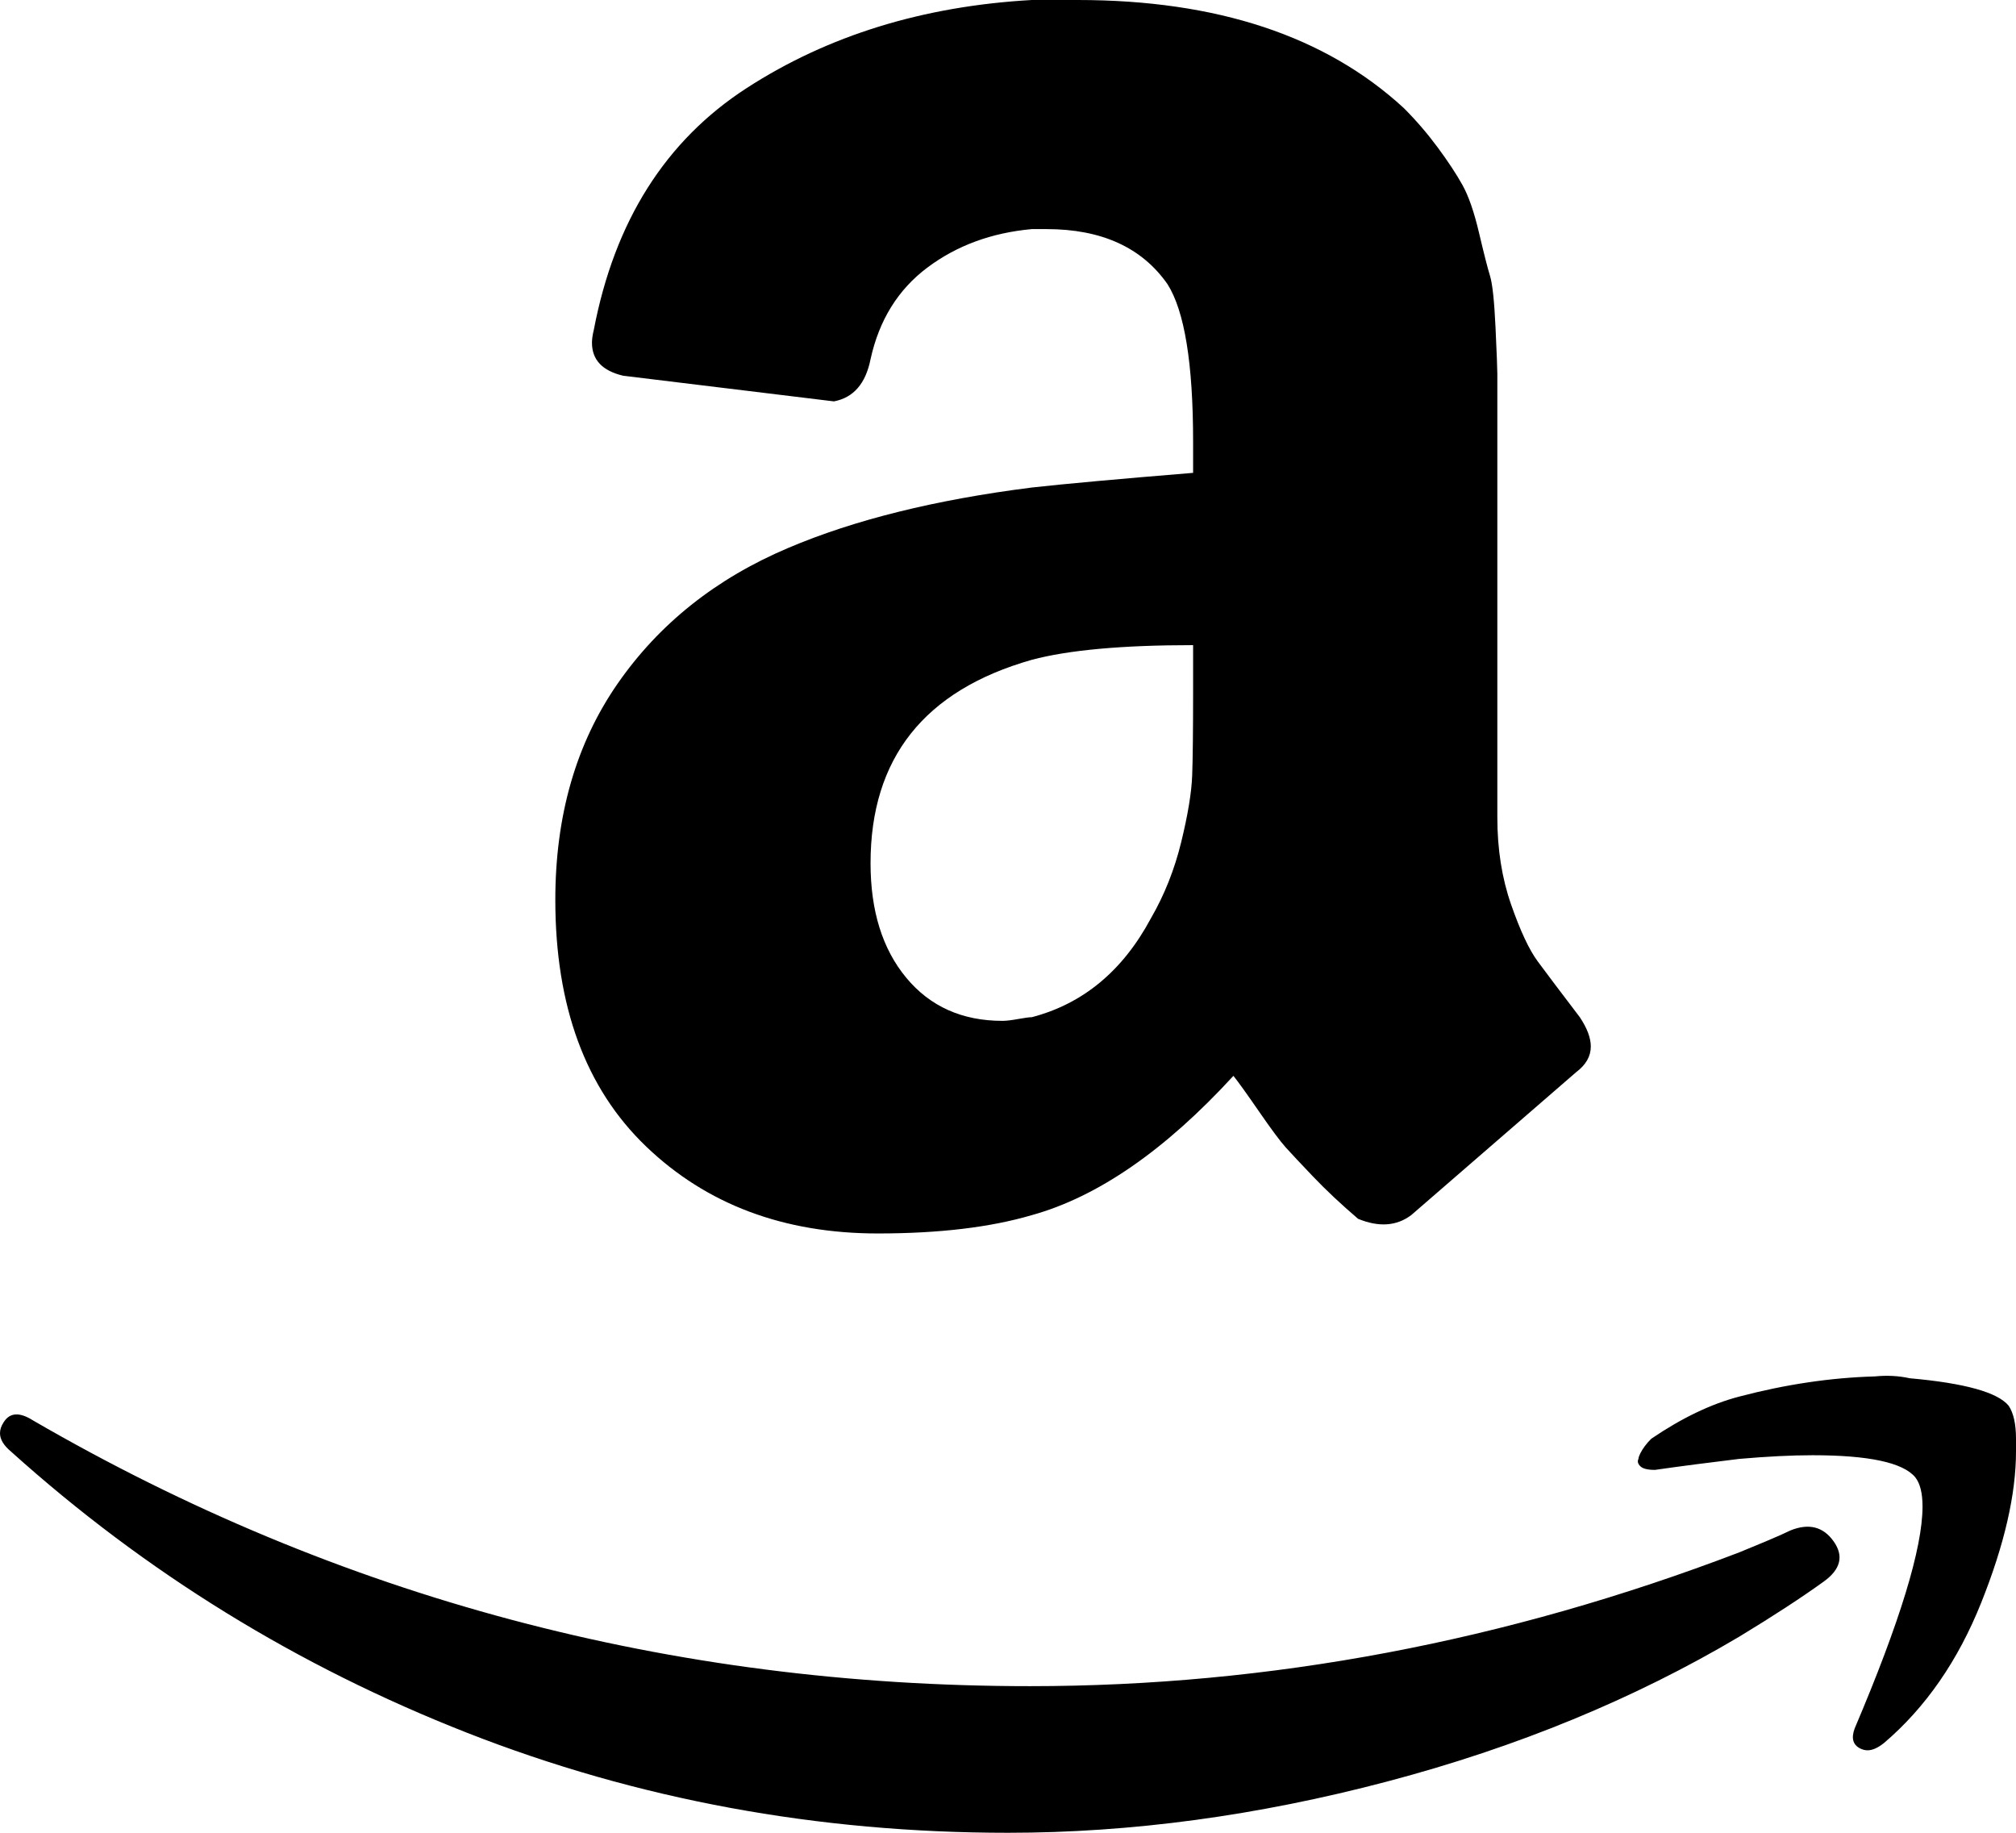
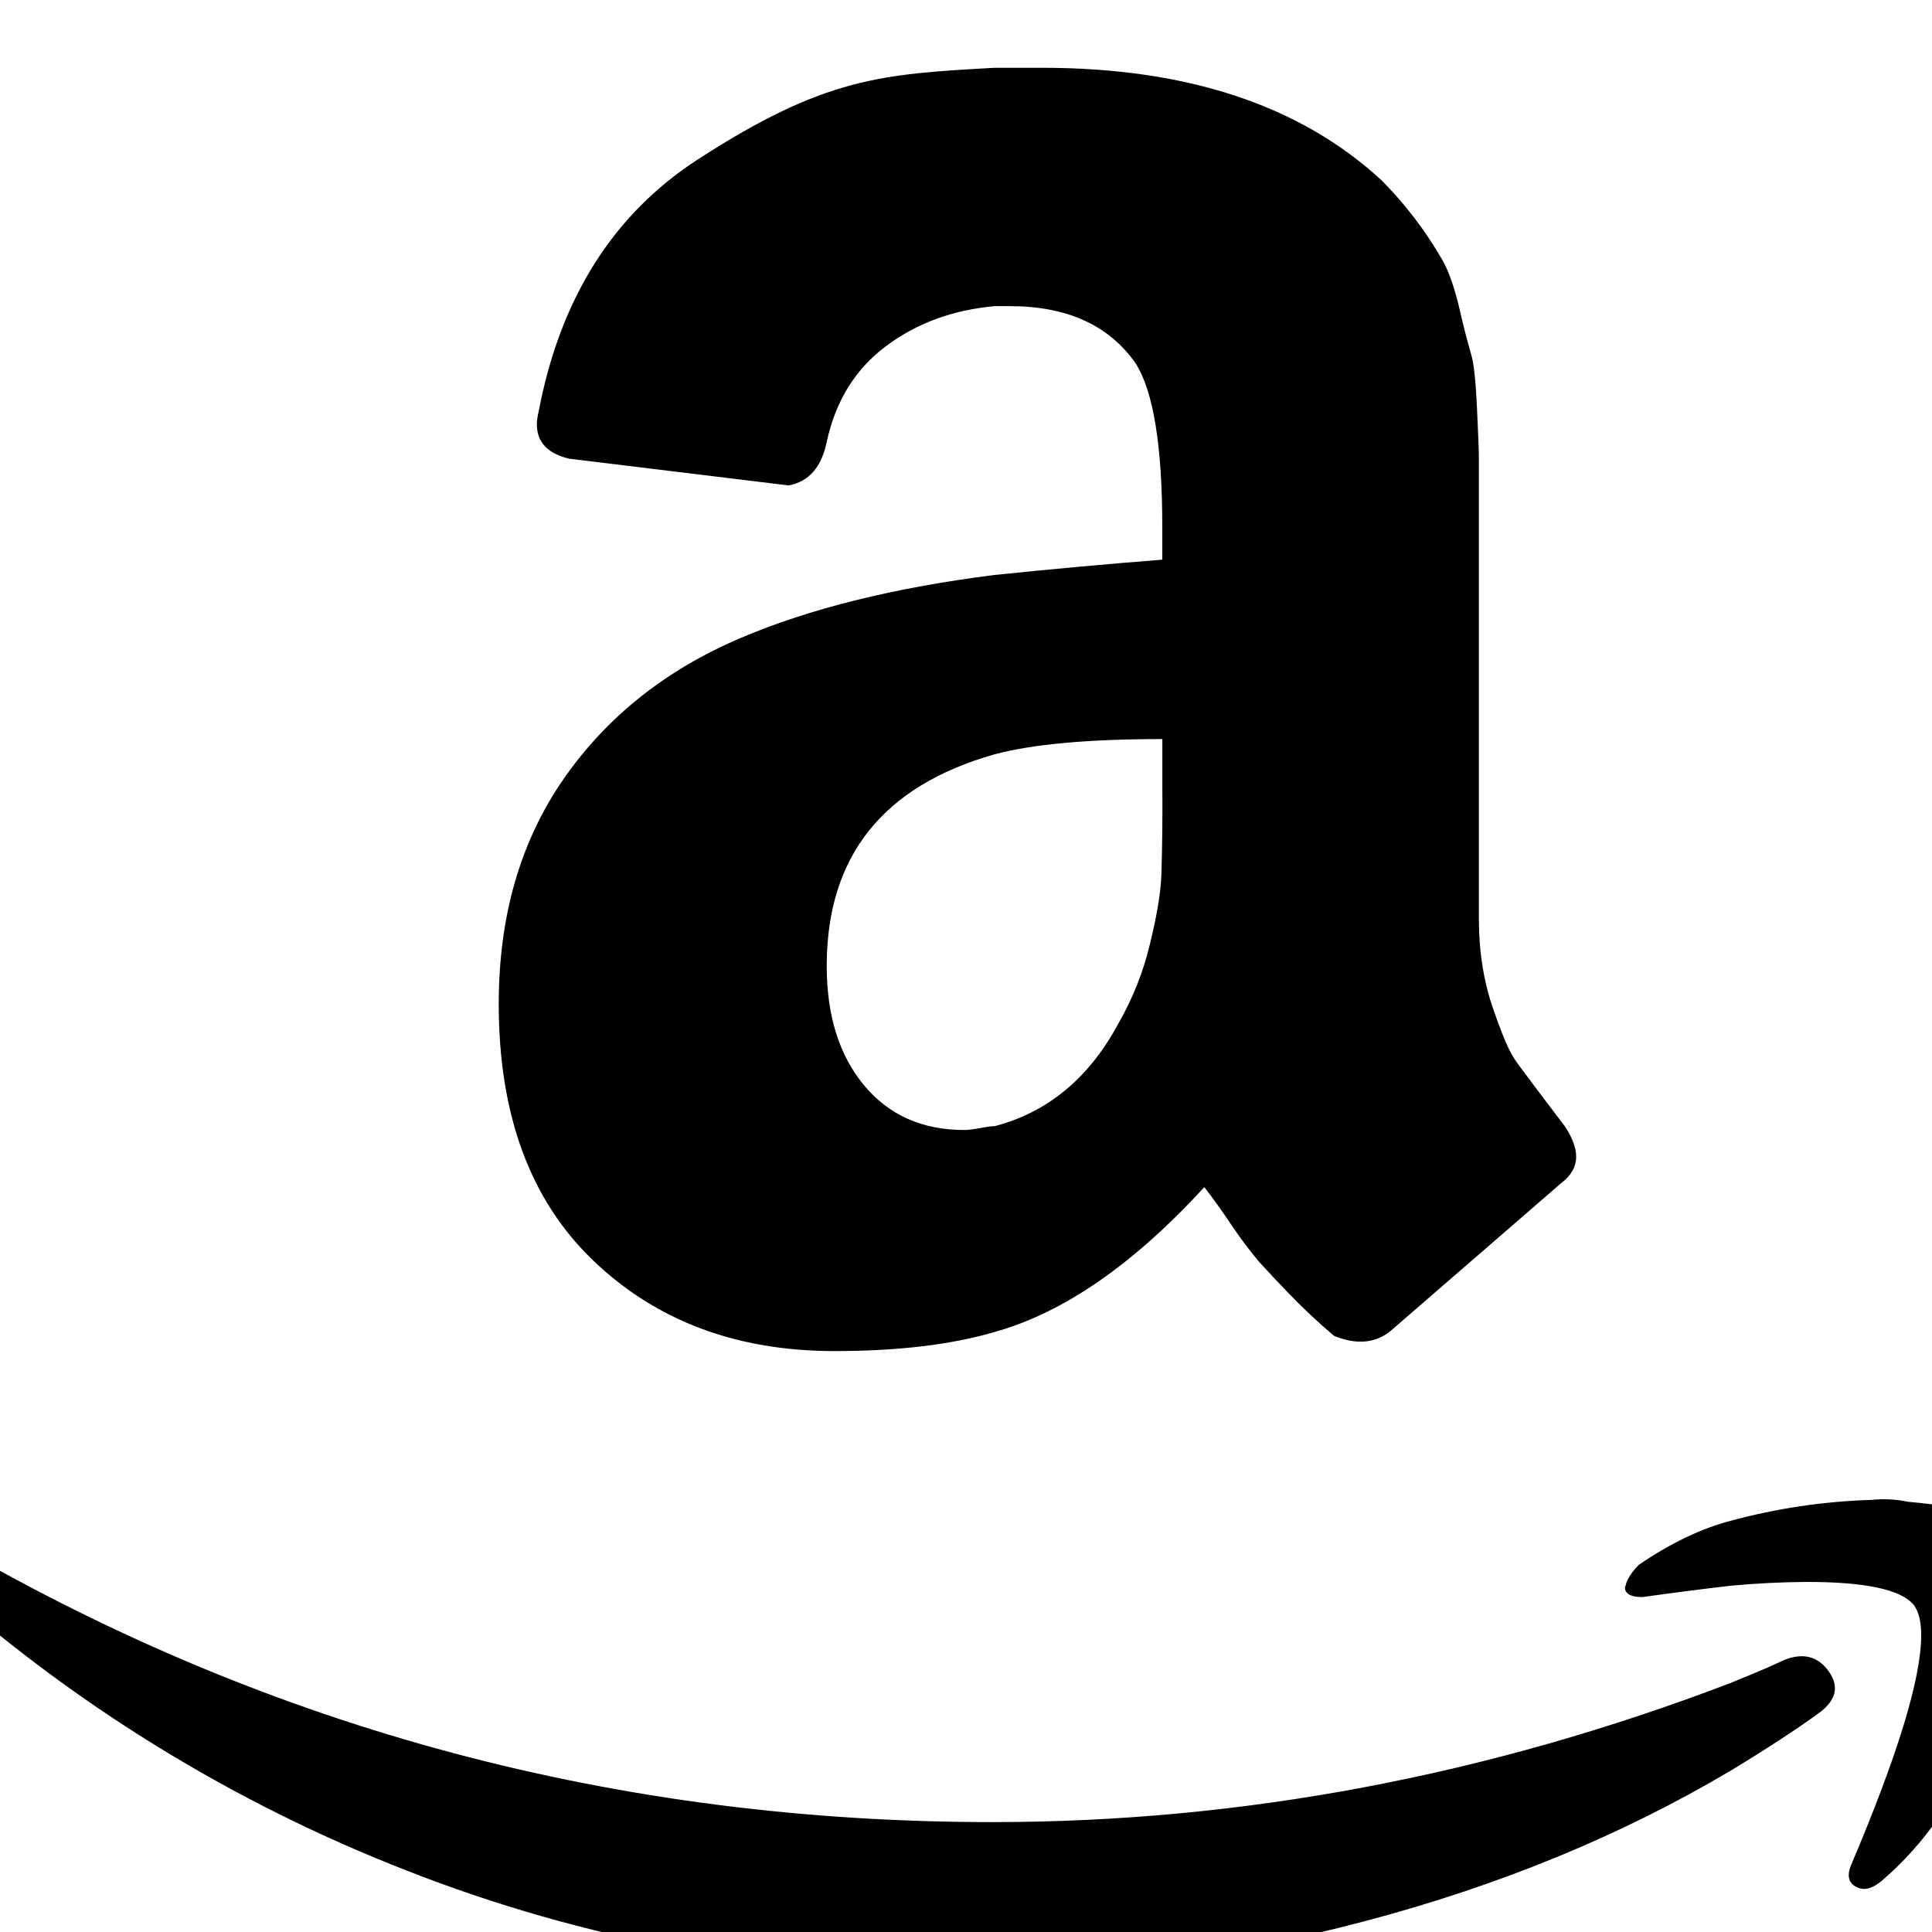
- <svg xmlns="http://www.w3.org/2000/svg" height="1000" width="1100">
-   <path d="M2 776q5-8 16-1 250 145 544 145 196 0 387-73 5-2 14.5-6t13.5-6q15-6 23.5 6t-5.5 22q-18 13-46 30-86 51-192 79t-207 28q-156 0-295-54.5t-249-153.5q-6-5-6-10 0-3 2-6zm301-285q0-69 34-118t93-74q54-23 133-33 27-3 88-8l0-17q0-64-14-86-21-30-66-30l-8 0q-33 3-57 21t-31 50q-4 20-20 23l-115-14q-17-4-17-18 0-3 1-7 17-89 83.5-132t155.5-48l25 0q114 0 178 59 10 10 18.5 21.5t13.5 20.5 9 26 6 23.5 3 28 1 25.5l0 242q0 26 7.5 47.5t14.5 31 23 30.5q6 9 6 16 0 8-8 14-83 72-90 78-12 9-29 2-14-12-24.5-23t-15-16-14.5-19.5-14-19.5q-56 61-110 76-34 10-84 10-77 0-126.5-47.5t-49.5-134.5zm172-20q0 39 19.5 62.5t52.5 23.5q3 0 8.5-1t7.5-1q42-11 65-54 11-19 16.5-41.5t6-36.5.5-46l0-25q-58 0-88 8-88 25-88 111zm420 322q2-4 6-8 25-17 48-23 38-10 74-11 10-1 19 1 45 4 54 15 4 6 4 18l0 7q0 35-19 82.5t-53 76.5q-5 4-9 4-2 0-4-1-6-3-3-11 37-87 37-121 0-11-4-16-10-12-56-12-17 0-40 2-25 3-46 6-6 0-8-2t-1-4q0-1 1-3z" />
+ <svg xmlns="http://www.w3.org/2000/svg" version="1.1" x="0" y="0" width="35" height="35" viewBox="0 -1.5 35 35" xml:space="preserve">
+   <path d="M-1.362 26.534q.172-.276.553-.034 8.636 5.01 18.792 5.009 6.77 0 13.37-2.521a41 41 0 0 0 .5-.207 8 8 0 0 0 .466-.208q.519-.207.812.208.293.413-.19.76-.62.45-1.588 1.036-2.97 1.762-6.635 2.729-3.66.968-7.15.968-5.389 0-10.19-1.883a28 28 0 0 1-8.602-5.303q-.207-.17-.208-.347a.37.37 0 0 1 .07-.207M9.035 16.689q0-2.384 1.175-4.077 1.175-1.692 3.212-2.556 1.866-.795 4.595-1.14a124 124 0 0 1 3.039-.277v-.586q0-2.21-.483-2.971Q19.848 4.046 18.294 4.046h-.276q-1.141.104-1.969.726-.83.622-1.071 1.727-.139.692-.691.795L10.313 6.81q-.587-.138-.587-.622 0-.104.034-.242.587-3.073 2.885-4.56c2.298-1.487 3.322-1.543 5.372-1.658h.863q3.94 0 6.149 2.039a7 7 0 0 1 1.105 1.45q.174.31.311.898a15 15 0 0 0 .208.812q.07.224.104.967.035.744.034.881v8.36q0 .898.259 1.641c.259.743.34.853.502 1.071q.242.328.795 1.054.206.312.207.553 0 .277-.276.483a2246 2246 0 0 1-3.109 2.694q-.414.31-1.002.069a11 11 0 0 1-.846-.796 24 24 0 0 1-.518-.552 8 8 0 0 1-.503-.673 13 13 0 0 0-.482-.673q-1.934 2.106-3.8 2.624-1.175.346-2.902.346-2.66 0-4.371-1.642-1.71-1.64-1.71-4.645m5.942-.69q0 1.346.674 2.16.674.811 1.814.812.103 0 .293-.035c.19-.035.213-.034.26-.034q1.45-.38 2.246-1.866a5.4 5.4 0 0 0 .568-1.433q.191-.777.208-1.261a42 42 0 0 0 .017-1.589v-.864q-2.004 0-3.039.276-3.041.862-3.041 3.834m14.507 11.122a1.1 1.1 0 0 1 .209-.276q.863-.587 1.659-.794a11 11 0 0 1 2.556-.379 2.1 2.1 0 0 1 .656.034q1.553.138 1.866.518.138.207.138.621v.242q-.001 1.21-.656 2.851-.657 1.642-1.831 2.642-.173.14-.311.14a.3.3 0 0 1-.139-.036q-.208-.102-.104-.38 1.277-3.004 1.277-4.178 0-.38-.138-.555-.345-.413-1.934-.413a16 16 0 0 0-1.382.069 68 68 0 0 0-1.591.205q-.207 0-.277-.069-.067-.068-.033-.136a.4.4 0 0 1 .035-.106" />
</svg>
